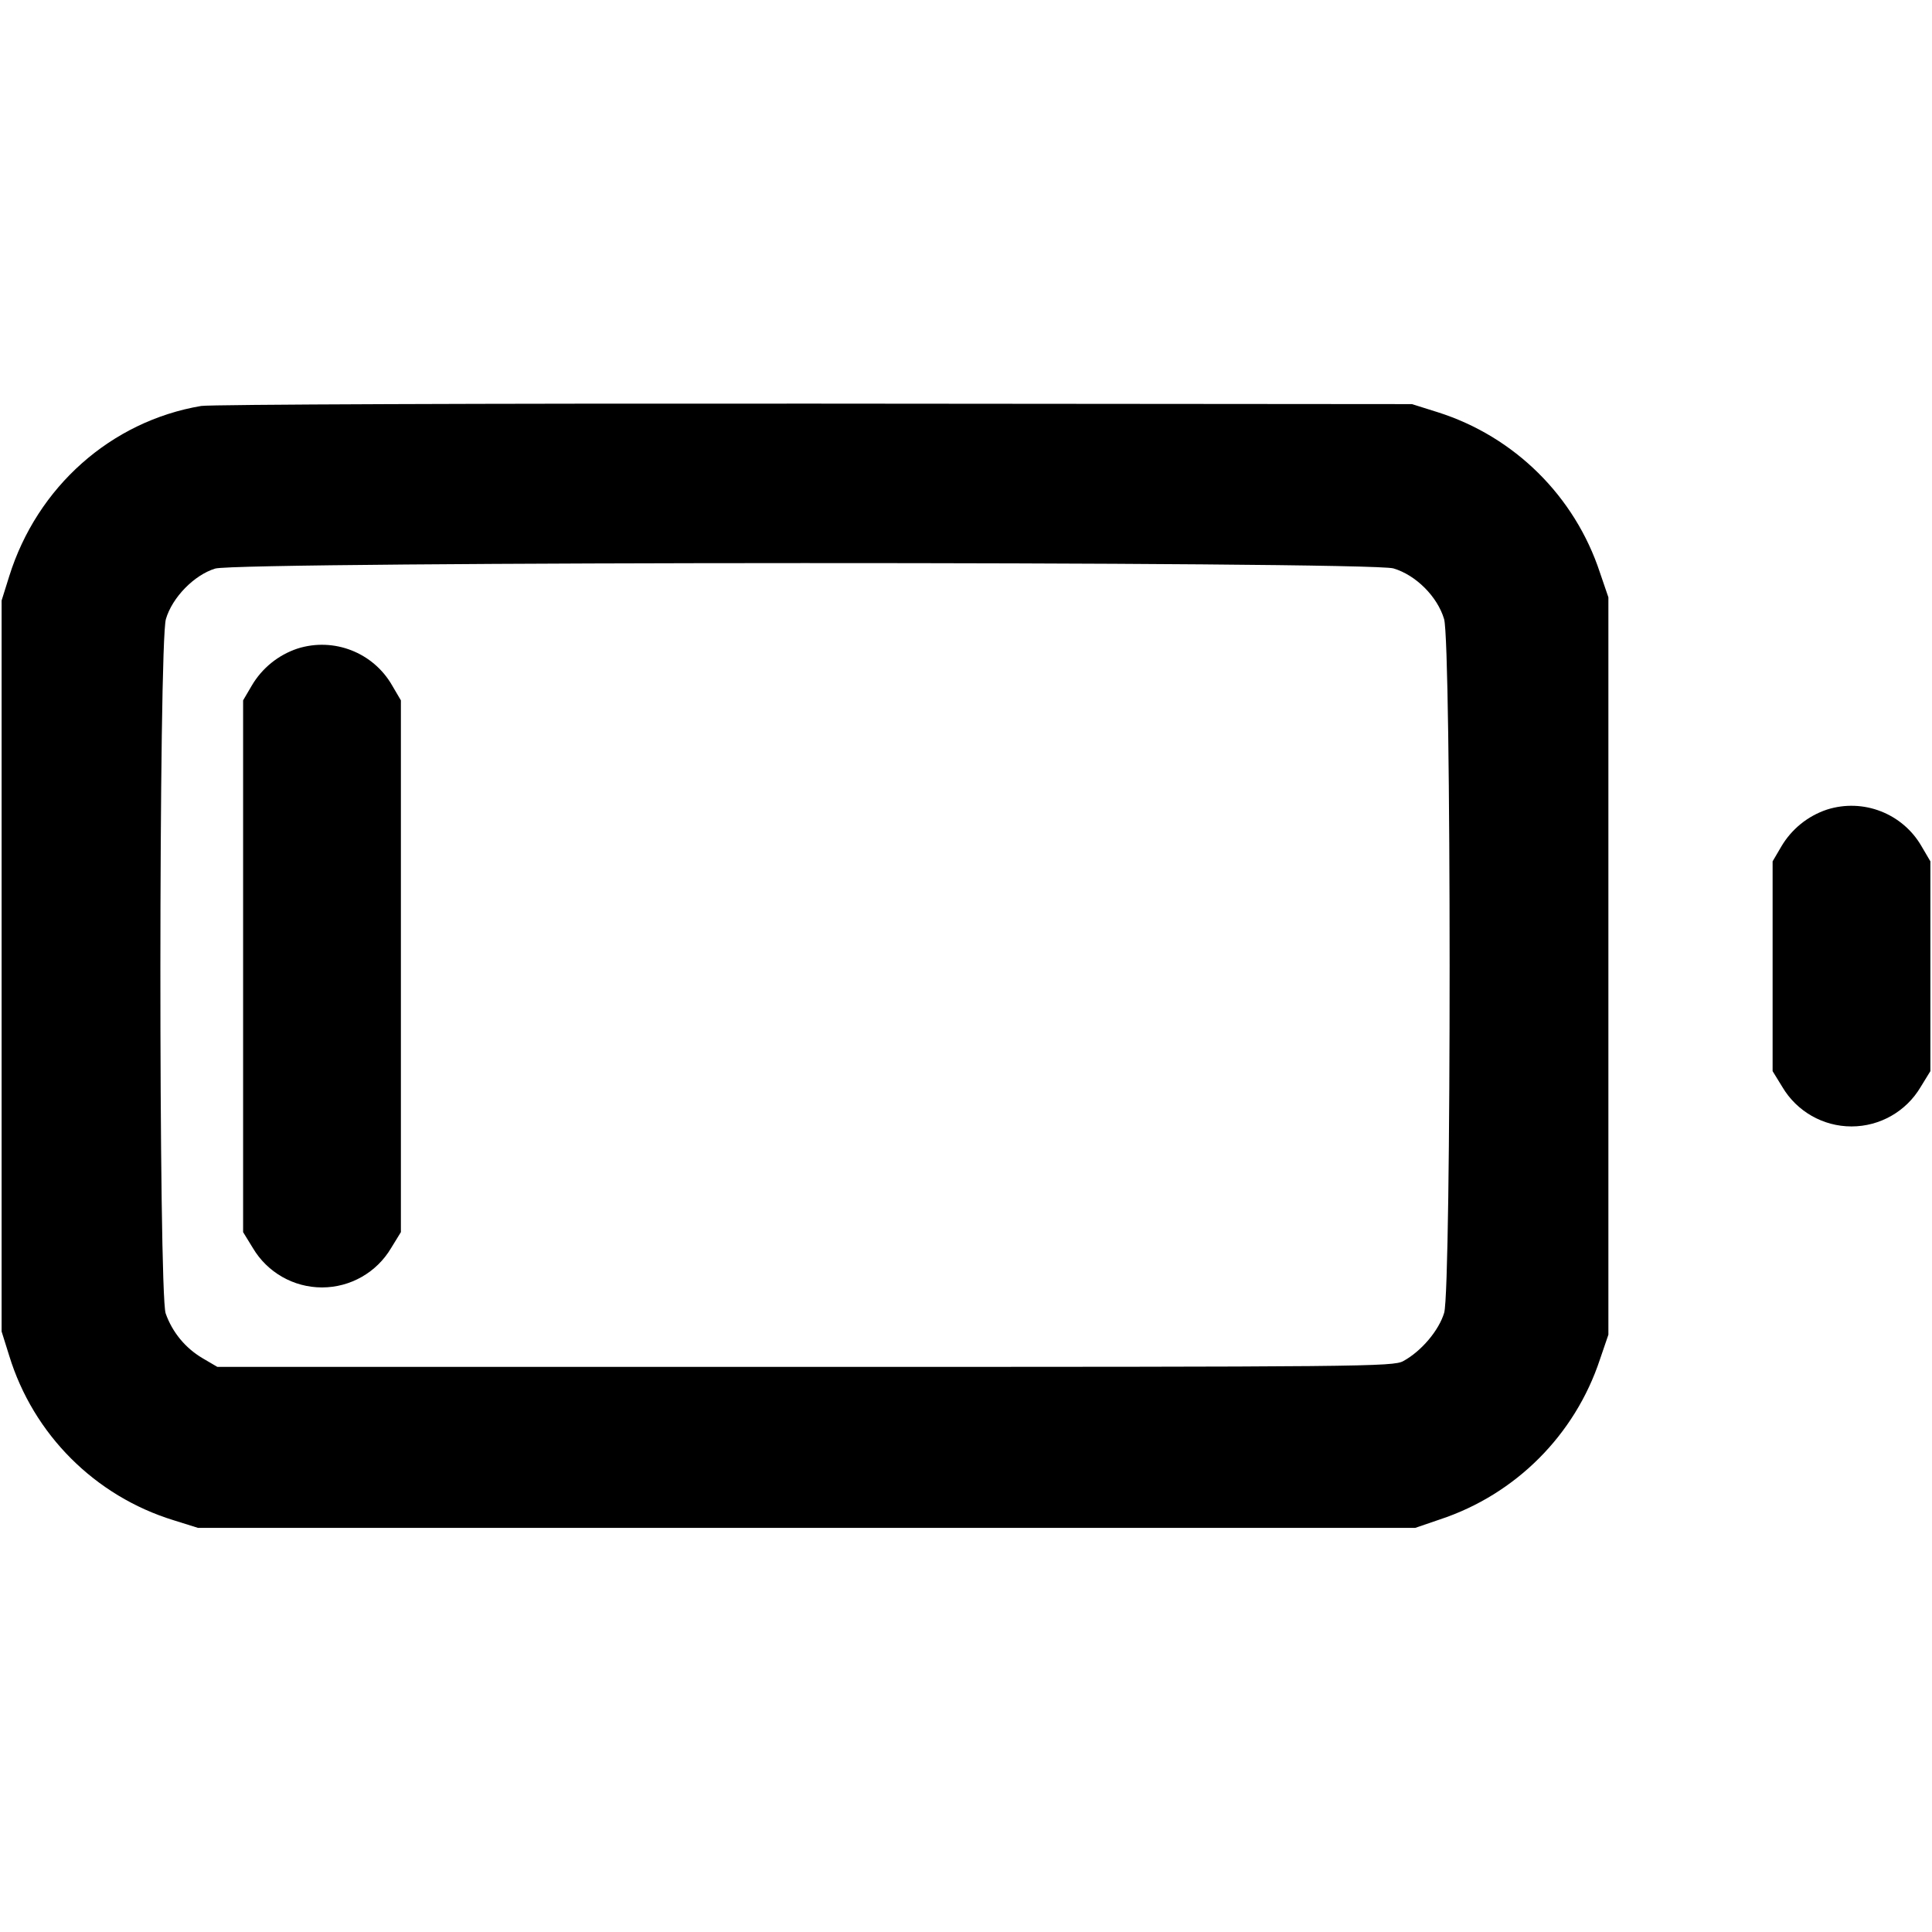
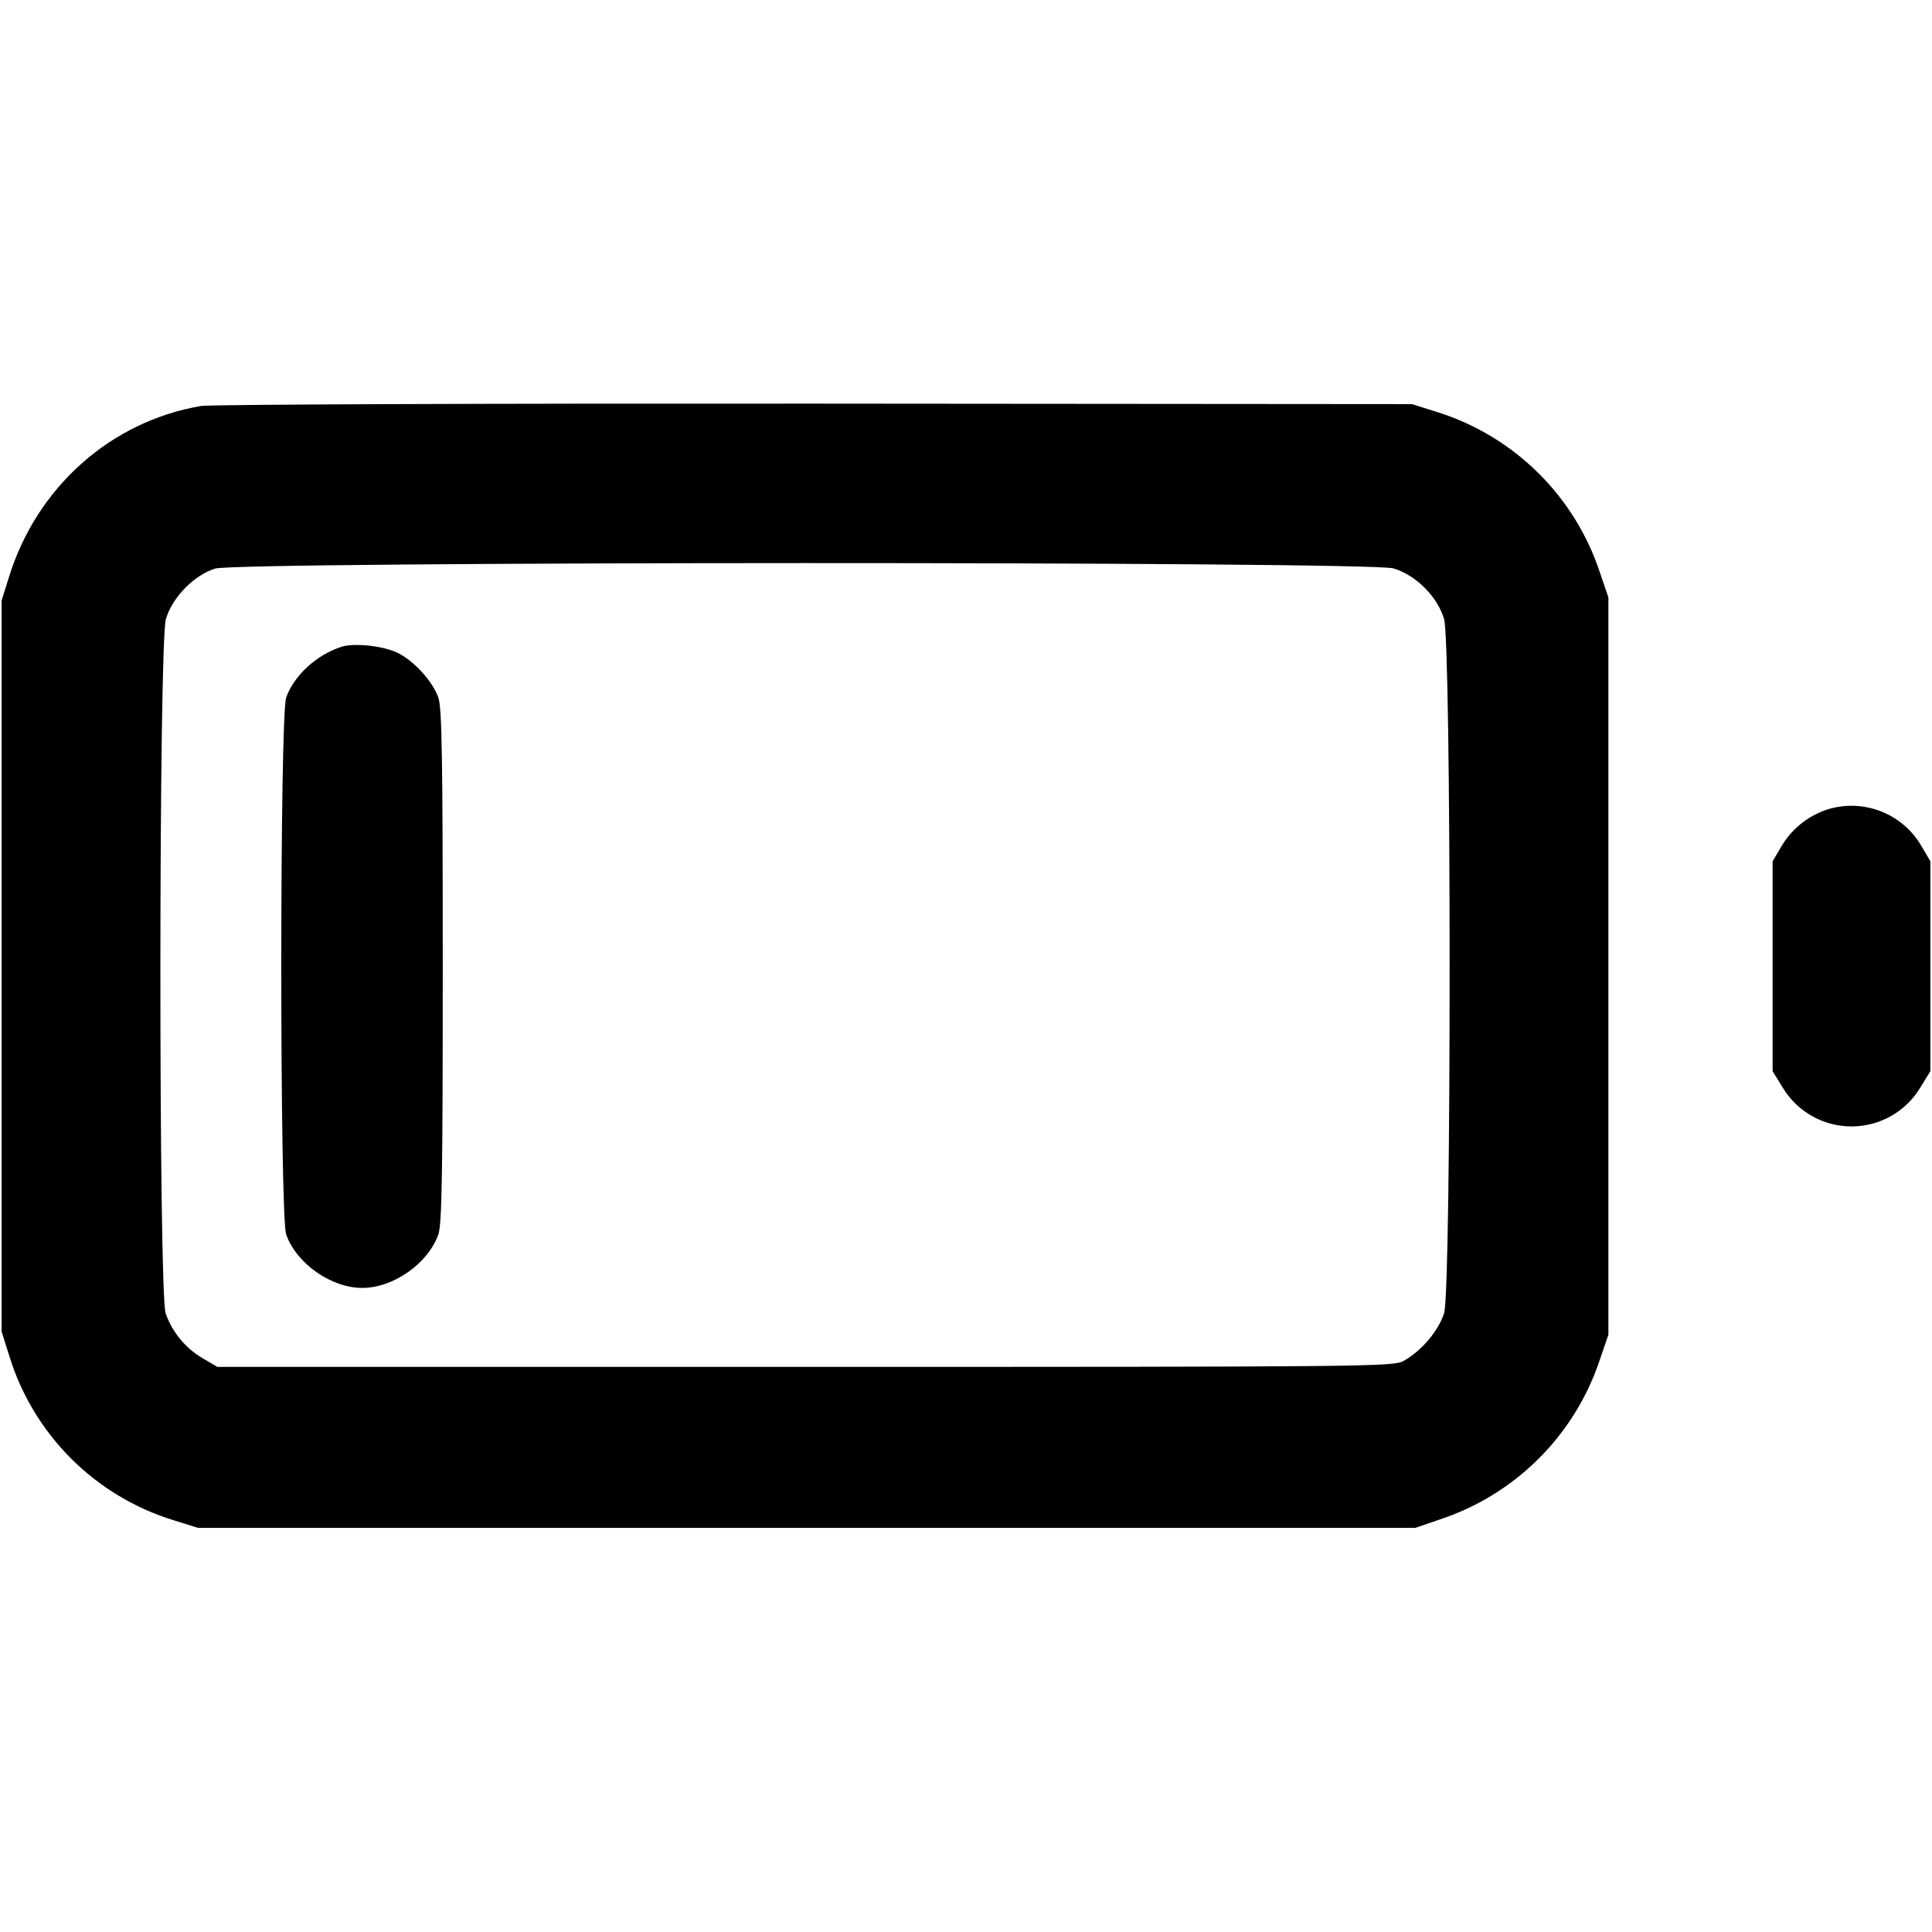
<svg xmlns="http://www.w3.org/2000/svg" width="24" height="24" fill="none">
-   <path d="M2.499 5.043C1.38 5.232.461 6.048.114 7.16l-.094.3v9.08l.094.3a3.086 3.086 0 0 0 2.046 2.046l.3.094h15.12l.307-.105a3.129 3.129 0 0 0 1.988-1.988l.105-.307V7.42l-.105-.307a3.11 3.11 0 0 0-2.014-1.992l-.321-.101-7.42-.006c-4.081-.003-7.511.01-7.621.029M17.31 7.061c.279.083.546.35.629.629.091.306.092 8.311.001 8.618-.066.22-.283.477-.508.6-.126.069-.474.072-7.432.072H2.7l-.184-.108a1.051 1.051 0 0 1-.458-.556c-.089-.254-.087-8.324.003-8.626.079-.269.351-.547.612-.627.291-.089 14.336-.092 14.637-.002m-13.615.996a1.04 1.04 0 0 0-.567.459L3.02 8.7v6.606l.121.197a.998.998 0 0 0 1.718 0l.121-.197V8.7l-.108-.184a1.005 1.005 0 0 0-1.177-.459m19 2a1.04 1.04 0 0 0-.567.459l-.108.184v2.606l.121.197a.998.998 0 0 0 1.718 0l.121-.197V10.7l-.108-.184a1.005 1.005 0 0 0-1.177-.459" fill-rule="evenodd" fill="#000" />
+   <path d="M2.499 5.043C1.38 5.232.461 6.048.114 7.16l-.094.3v9.08l.094.3a3.086 3.086 0 0 0 2.046 2.046l.3.094h15.12l.307-.105a3.129 3.129 0 0 0 1.988-1.988l.105-.307V7.42l-.105-.307a3.11 3.11 0 0 0-2.014-1.992l-.321-.101-7.42-.006c-4.081-.003-7.511.01-7.621.029M17.31 7.061c.279.083.546.35.629.629.091.306.092 8.311.001 8.618-.066.22-.283.477-.508.6-.126.069-.474.072-7.432.072H2.7l-.184-.108a1.051 1.051 0 0 1-.458-.556c-.089-.254-.087-8.324.003-8.626.079-.269.351-.547.612-.627.291-.089 14.336-.092 14.637-.002m-13.07.974c-.311.102-.589.358-.685.63-.081.229-.081 6.441 0 6.67.127.361.559.664.945.664.386 0 .818-.303.945-.664.045-.126.055-.744.055-3.335s-.01-3.209-.055-3.335c-.07-.199-.295-.448-.499-.552-.175-.089-.547-.13-.706-.078m18.455 2.022a1.04 1.04 0 0 0-.567.459l-.108.184v2.606l.121.197a.998.998 0 0 0 1.718 0l.121-.197V10.7l-.108-.184a1.005 1.005 0 0 0-1.177-.459" fill-rule="evenodd" fill="#000" />
</svg>
